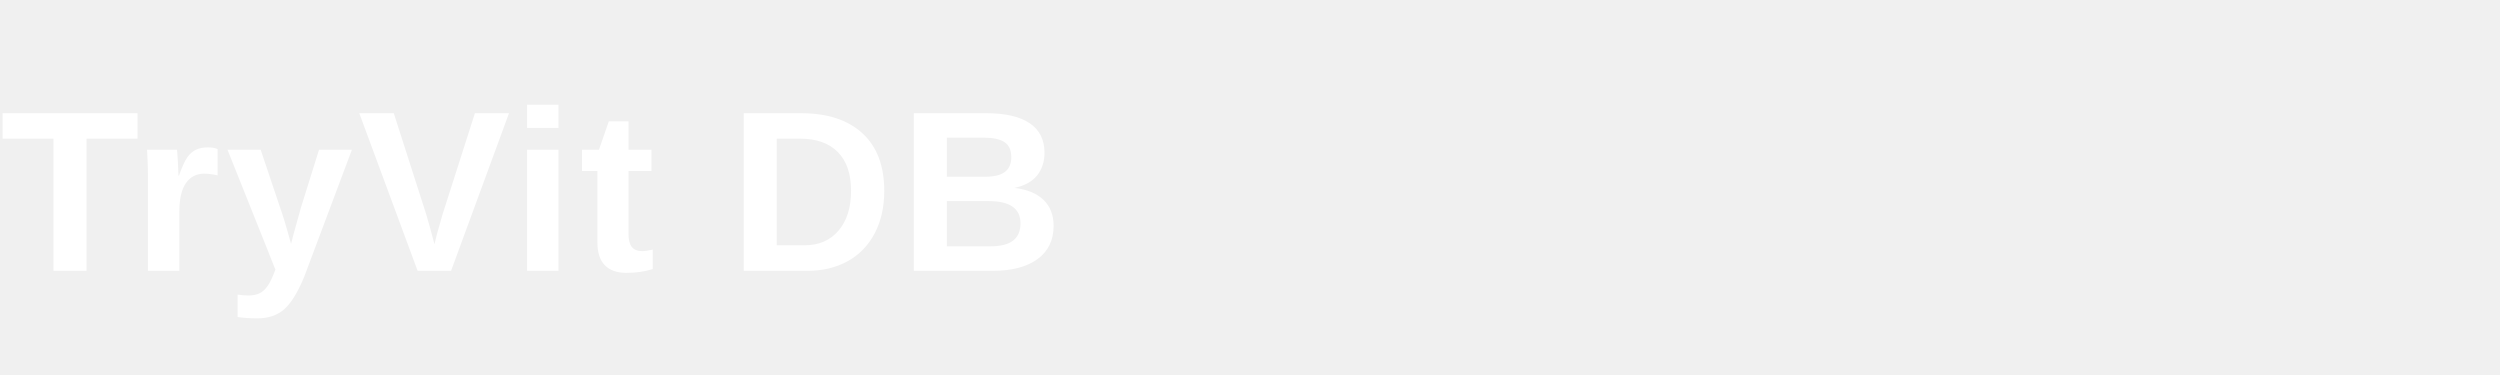
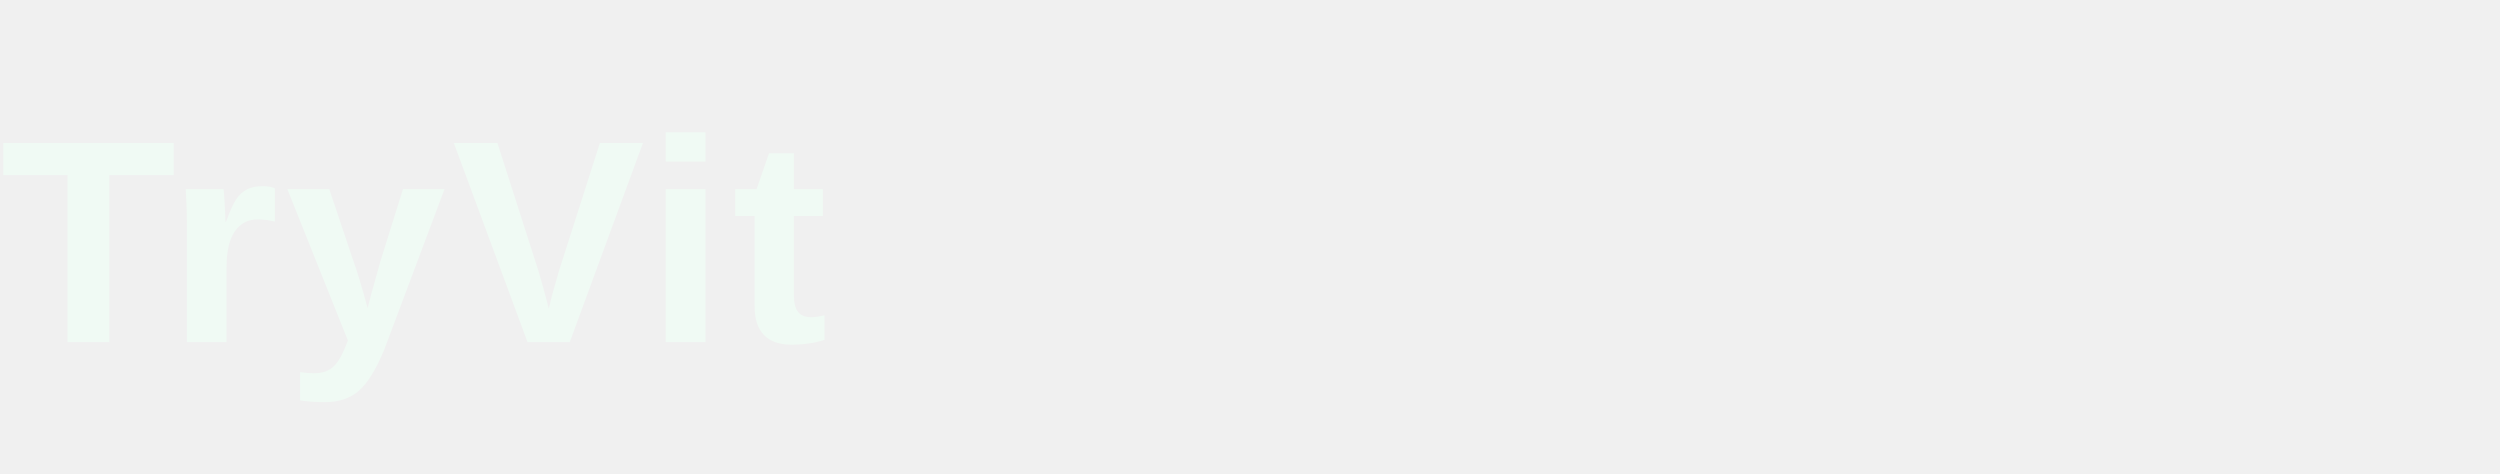
- <svg xmlns="http://www.w3.org/2000/svg" viewBox="0 0 480 72" role="img" aria-label="TryVit DB wordmark">
-   <text x="0" y="52" font-family="'Segoe UI', system-ui, -apple-system, BlinkMacSystemFont, 'Helvetica Neue', Arial, sans-serif" font-size="44" font-weight="700" fill="#ffffff" letter-spacing="0.02em">TryVit DB</text>
+ <svg xmlns="http://www.w3.org/2000/svg" viewBox="0 0 380 72" role="img" aria-label="TryVit wordmark">
+   <text x="0" y="52" font-family="'Segoe UI', system-ui, -apple-system, BlinkMacSystemFont, 'Helvetica Neue', Arial, sans-serif" font-size="44" font-weight="700" fill="#F0FAF4" letter-spacing="0.02em">TryVit</text>
</svg>
